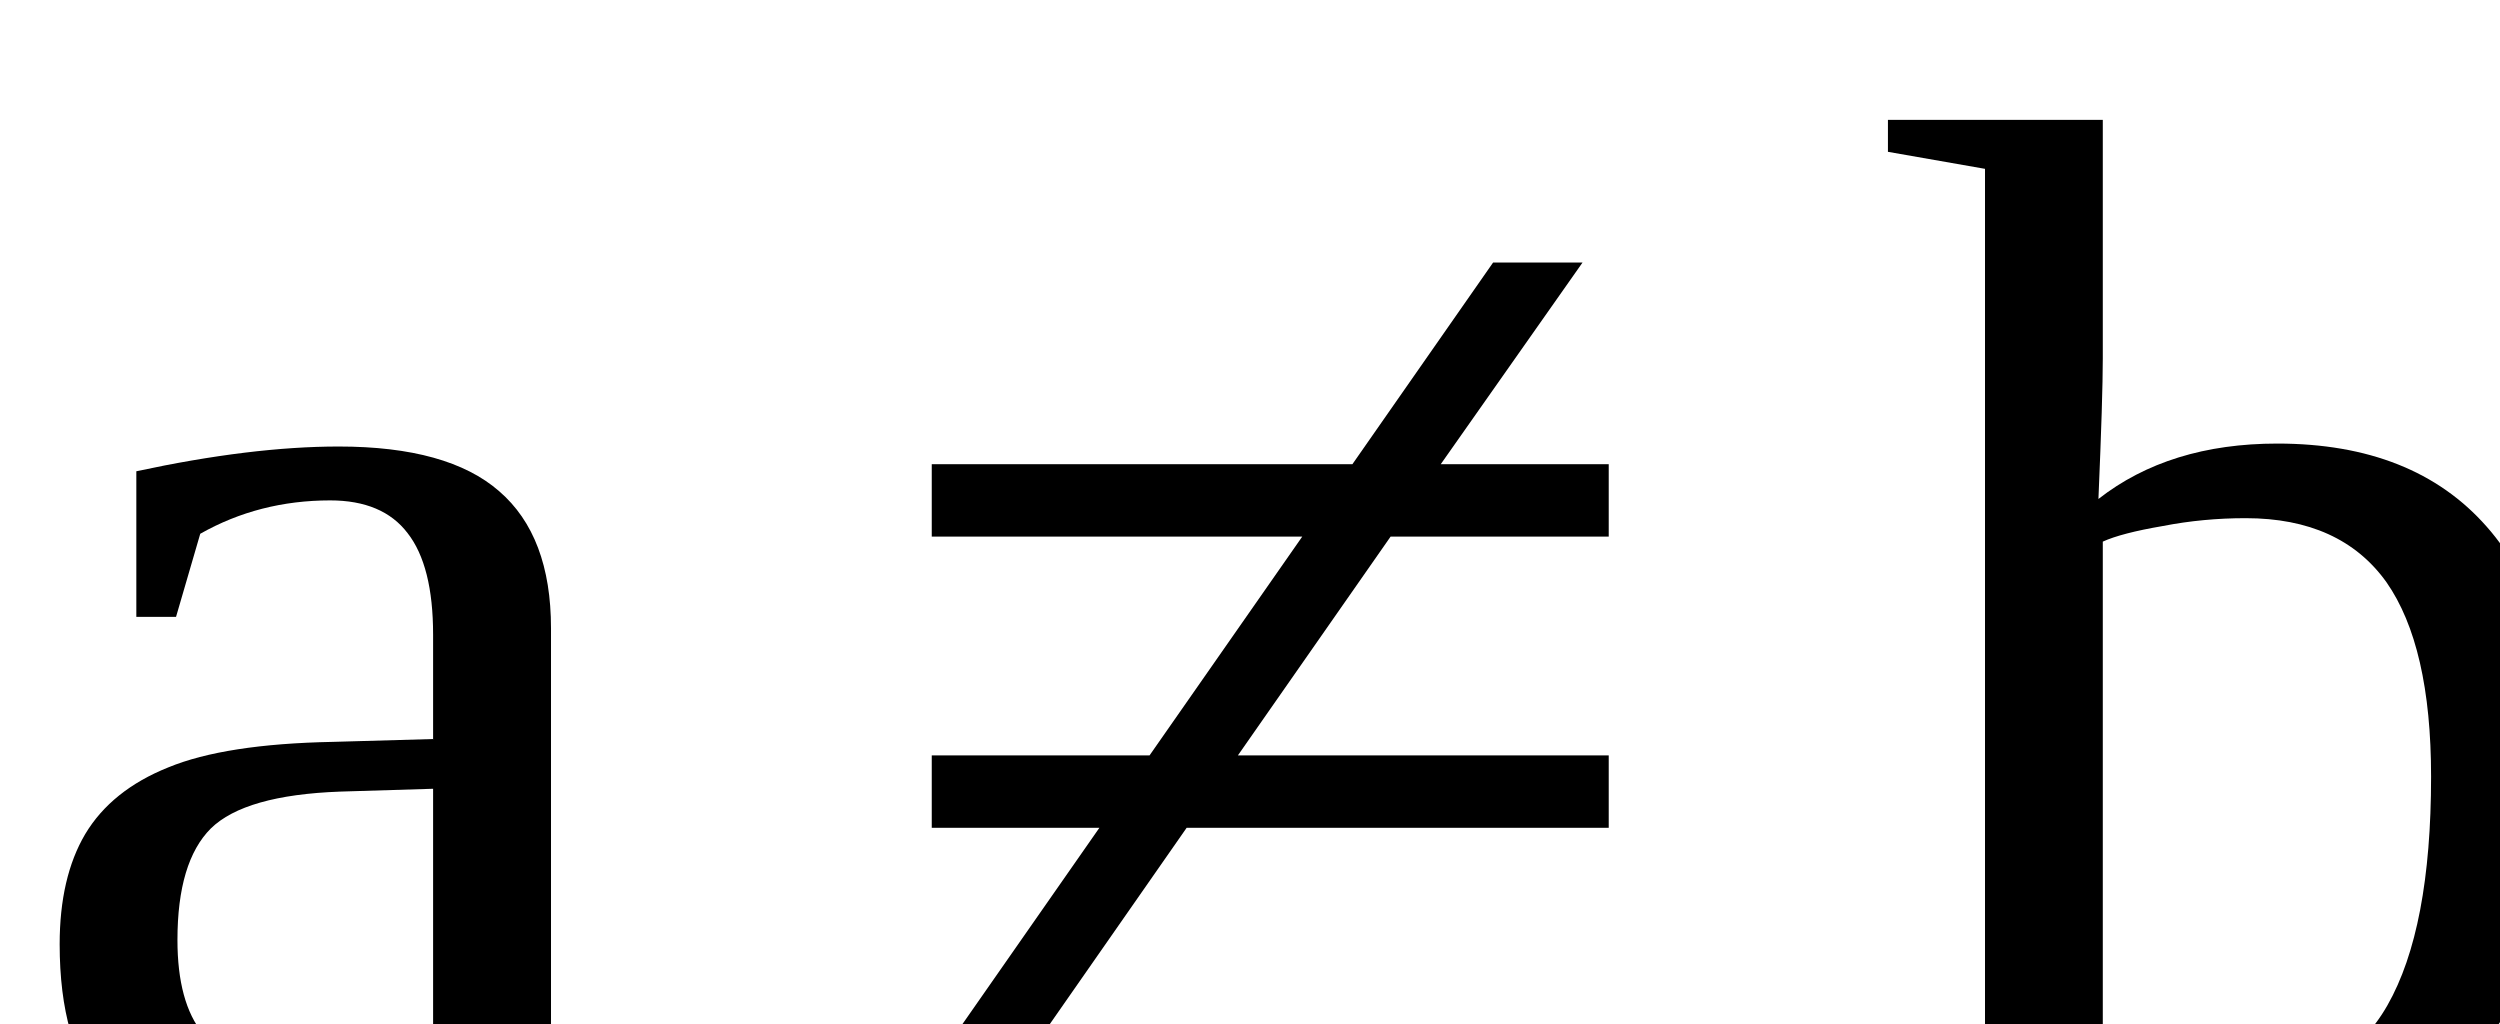
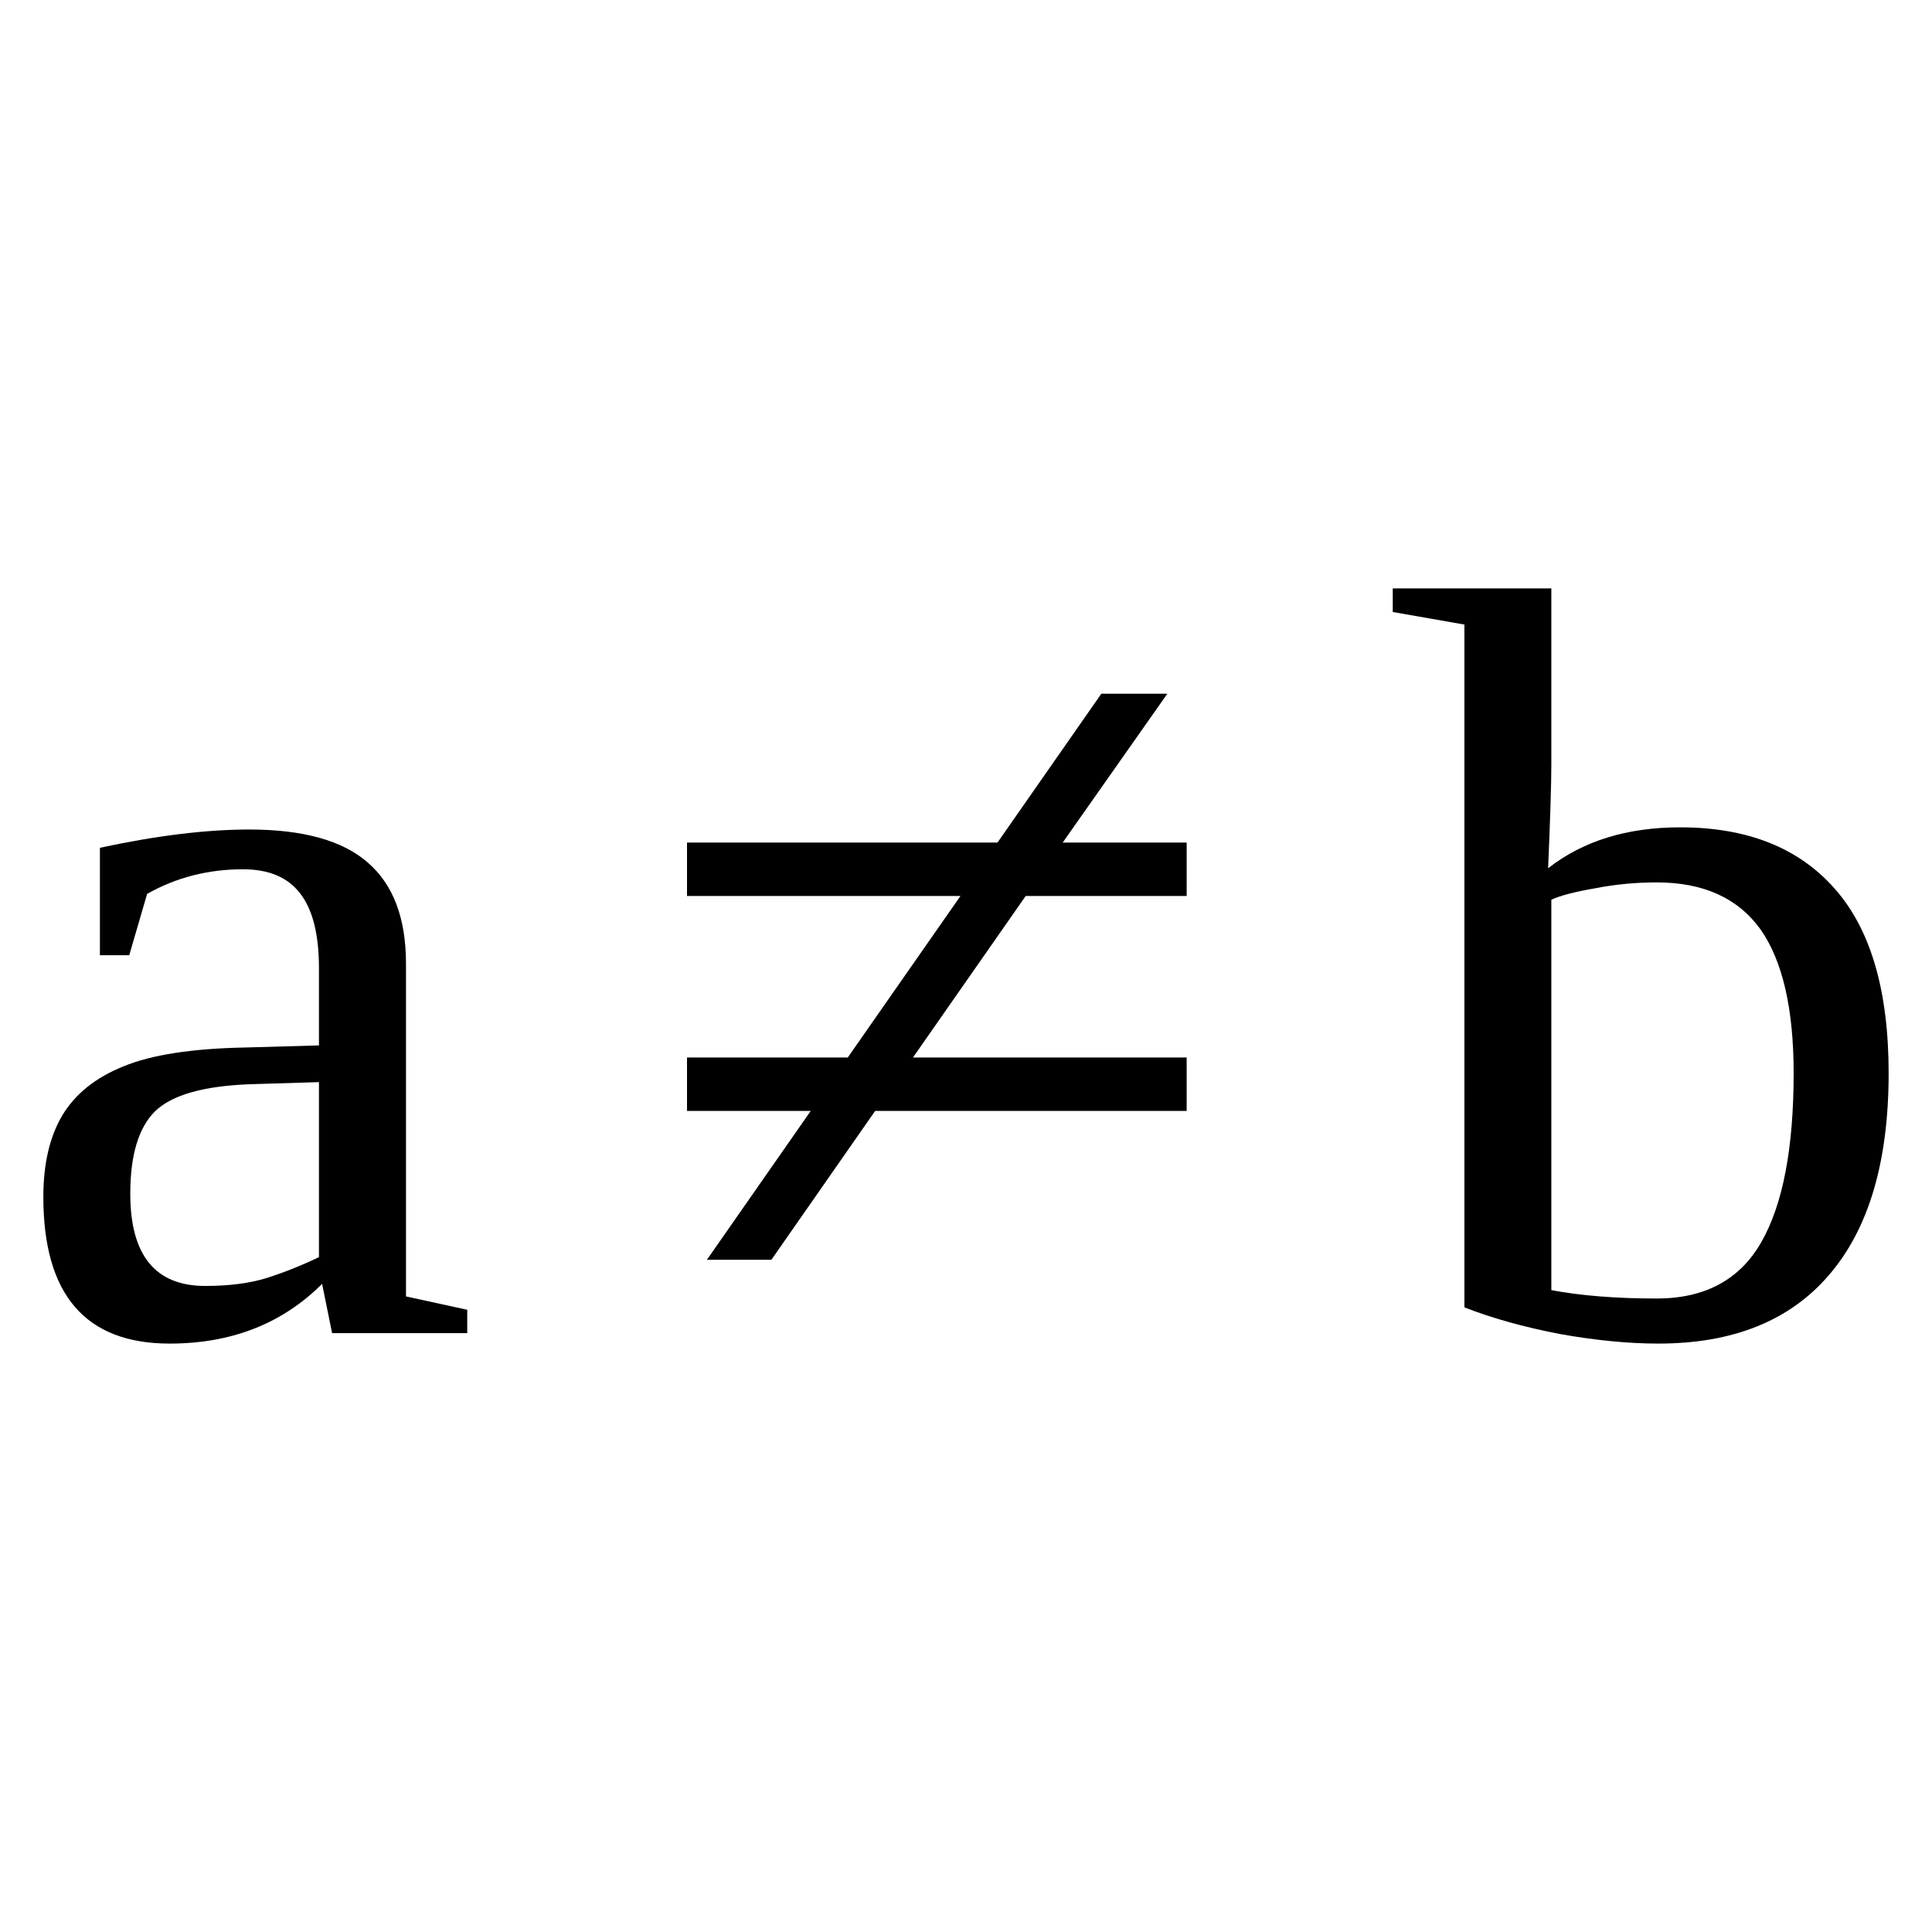
- <svg xmlns="http://www.w3.org/2000/svg" version="1.1">
-   <path d="M 3.105,4.094 Q 4.108,4.094 4.577,4.504 5.052,4.914 5.052,5.76 V 9.894 L 5.813,10.06 V 10.35 H 4.134 L 4.01,9.738 Q 3.268,10.48 2.116,10.48 0.547,10.48 0.547,8.657 0.547,8.045 0.781,7.648 1.022,7.245 1.543,7.036 2.064,6.821 3.053,6.802 L 3.971,6.776 V 5.819 Q 3.971,5.187 3.737,4.888 3.509,4.588 3.027,4.588 2.376,4.588 1.836,4.894 L 1.614,5.656 H 1.25 V 4.321 Q 2.304,4.094 3.105,4.094 Z M 3.971,7.232 3.118,7.258 Q 2.246,7.29 1.933,7.596 1.627,7.902 1.627,8.618 1.627,9.764 2.558,9.764 3.001,9.764 3.32,9.666 3.646,9.562 3.971,9.406 Z" />
-   <path d="M 13.21,4.256 H 14.75 V 4.92 H 12.75 L 11.35,6.926 H 14.75 V 7.59 H 10.88 L 9.591,9.439 H 8.79 L 10.08,7.59 H 8.543 V 6.926 H 10.54 L 11.94,4.92 H 8.543 V 4.256 H 12.4 L 13.69,2.407 H 14.51 Z" />
-   <path d="M 22.29,7.121 Q 22.29,5.923 21.88,5.337 21.46,4.751 20.59,4.751 20.2,4.751 19.83,4.823 19.45,4.888 19.28,4.966 V 9.816 Q 19.83,9.92 20.59,9.92 21.49,9.92 21.89,9.217 22.29,8.514 22.29,7.121 Z M 18.2,1.548 17.31,1.392 V 1.099 H 19.28 V 3.286 Q 19.28,3.638 19.24,4.575 19.89,4.067 20.88,4.067 22.13,4.067 22.8,4.829 23.47,5.584 23.47,7.121 23.47,8.768 22.73,9.627 22,10.48 20.61,10.48 20.05,10.48 19.38,10.36 18.71,10.23 18.2,10.03 Z" />
+ <svg xmlns="http://www.w3.org/2000/svg" version="1.1" id="svg92" width="24" height="24">
+   <defs id="defs96" />
+   <g id="g411" transform="translate(0.5383,-7.3095)">
+     <path id="path86" d="m 2.558,17.614 q 1.003,0 1.472,0.41 0.475,0.41 0.475,1.256 v 4.134 l 0.761,0.166 v 0.29 H 3.587 L 3.463,23.258 Q 2.721,24 1.569,24 0,24 0,22.177 q 0,-0.612 0.234,-1.009 0.241,-0.403 0.762,-0.612 0.521,-0.215 1.51,-0.234 l 0.918,-0.026 v -0.957 q 0,-0.632 -0.234,-0.931 -0.228,-0.3 -0.71,-0.3 -0.651,0 -1.191,0.306 l -0.222,0.762 h -0.364 v -1.335 q 1.054,-0.227 1.855,-0.227 z m 0.866,3.138 -0.853,0.026 q -0.872,0.032 -1.185,0.338 -0.306,0.306 -0.306,1.022 0,1.146 0.931,1.146 0.443,0 0.762,-0.098 0.326,-0.104 0.651,-0.26 z" />
+     <path id="path88" d="m 12.663,17.776 h 1.54 v 0.664 h -2 l -1.4,2.006 h 3.4 v 0.664 h -3.87 l -1.289,1.849 h -0.801 l 1.29,-1.849 h -1.537 v -0.664 h 1.997 l 1.4,-2.006 h -3.397 v -0.664 h 3.857 l 1.29,-1.849 h 0.82 z" />
+     <path id="path90" d="m 21.743,20.641 q 0,-1.198 -0.41,-1.784 -0.42,-0.586 -1.29,-0.586 -0.39,0 -0.76,0.072 -0.38,0.065 -0.55,0.143 v 4.85 q 0.55,0.104 1.31,0.104 0.9,0 1.3,-0.703 0.4,-0.703 0.4,-2.096 z m -4.09,-5.573 -0.89,-0.156 v -0.293 h 1.97 v 2.187 q 0,0.352 -0.04,1.289 0.65,-0.508 1.64,-0.508 1.25,0 1.92,0.762 0.67,0.755 0.67,2.292 0,1.647 -0.74,2.506 -0.73,0.853 -2.12,0.853 -0.56,0 -1.23,-0.12 -0.67,-0.13 -1.18,-0.33 z" />
+   </g>
</svg>
